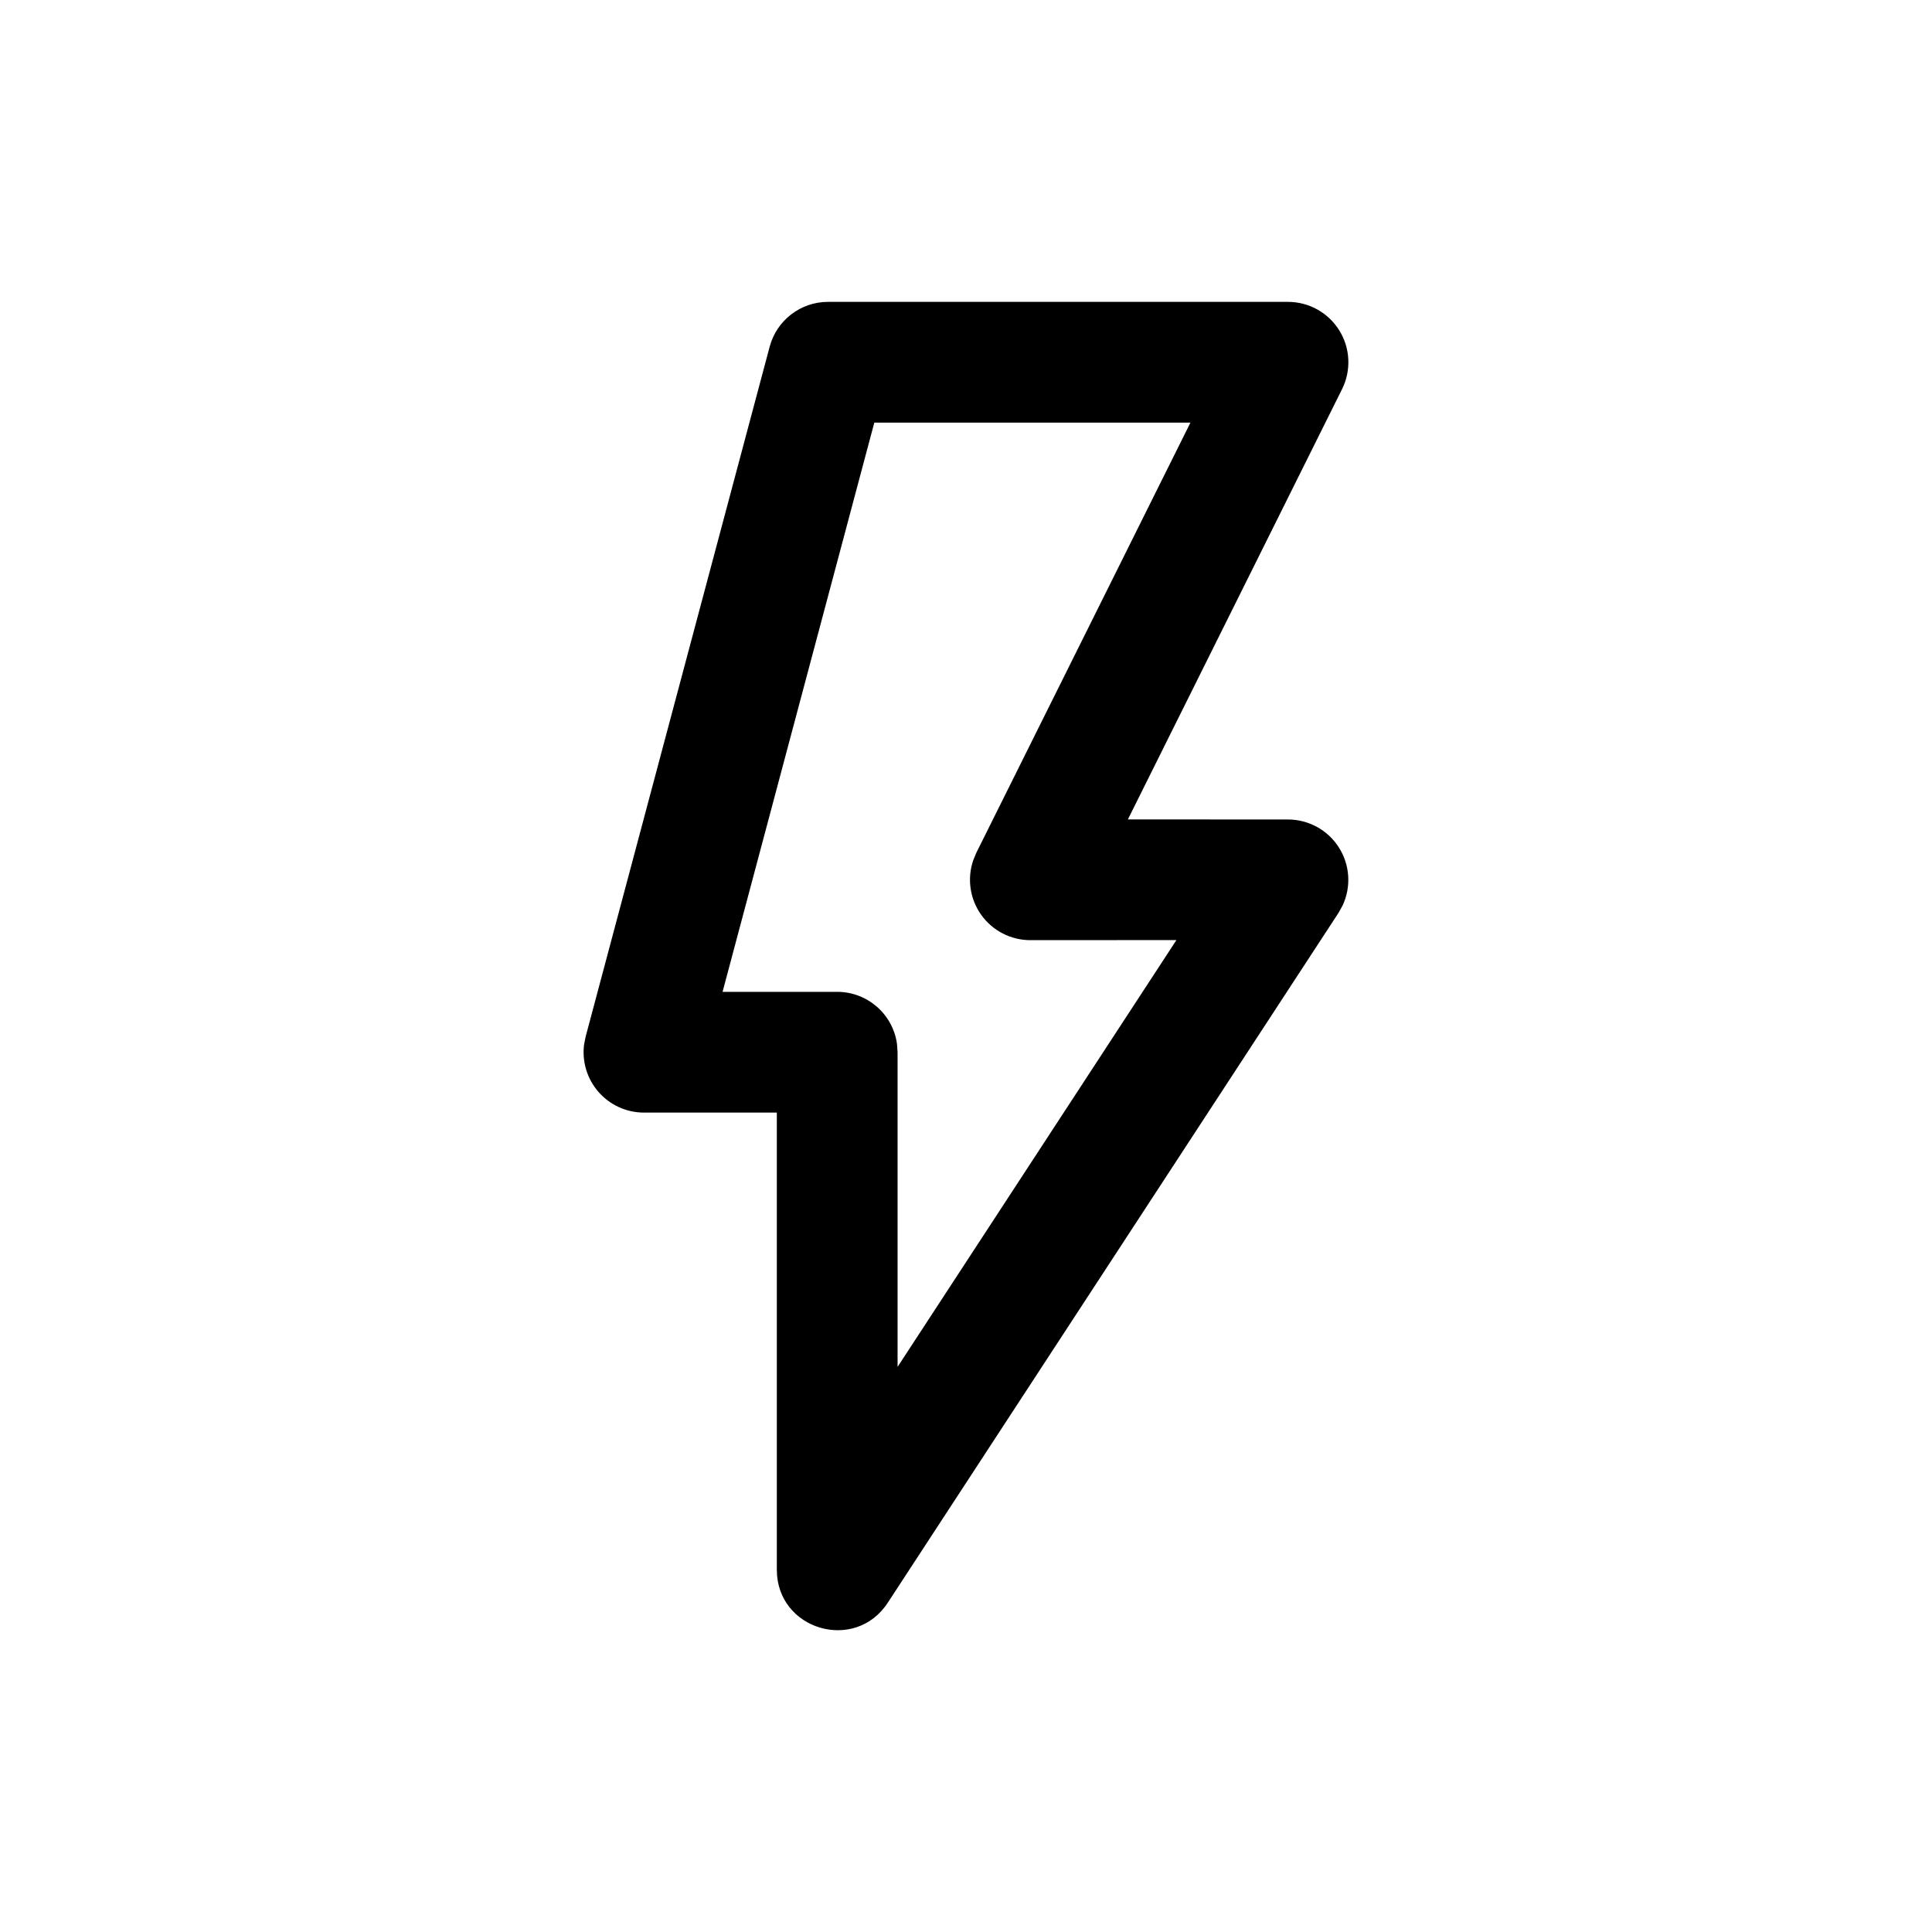
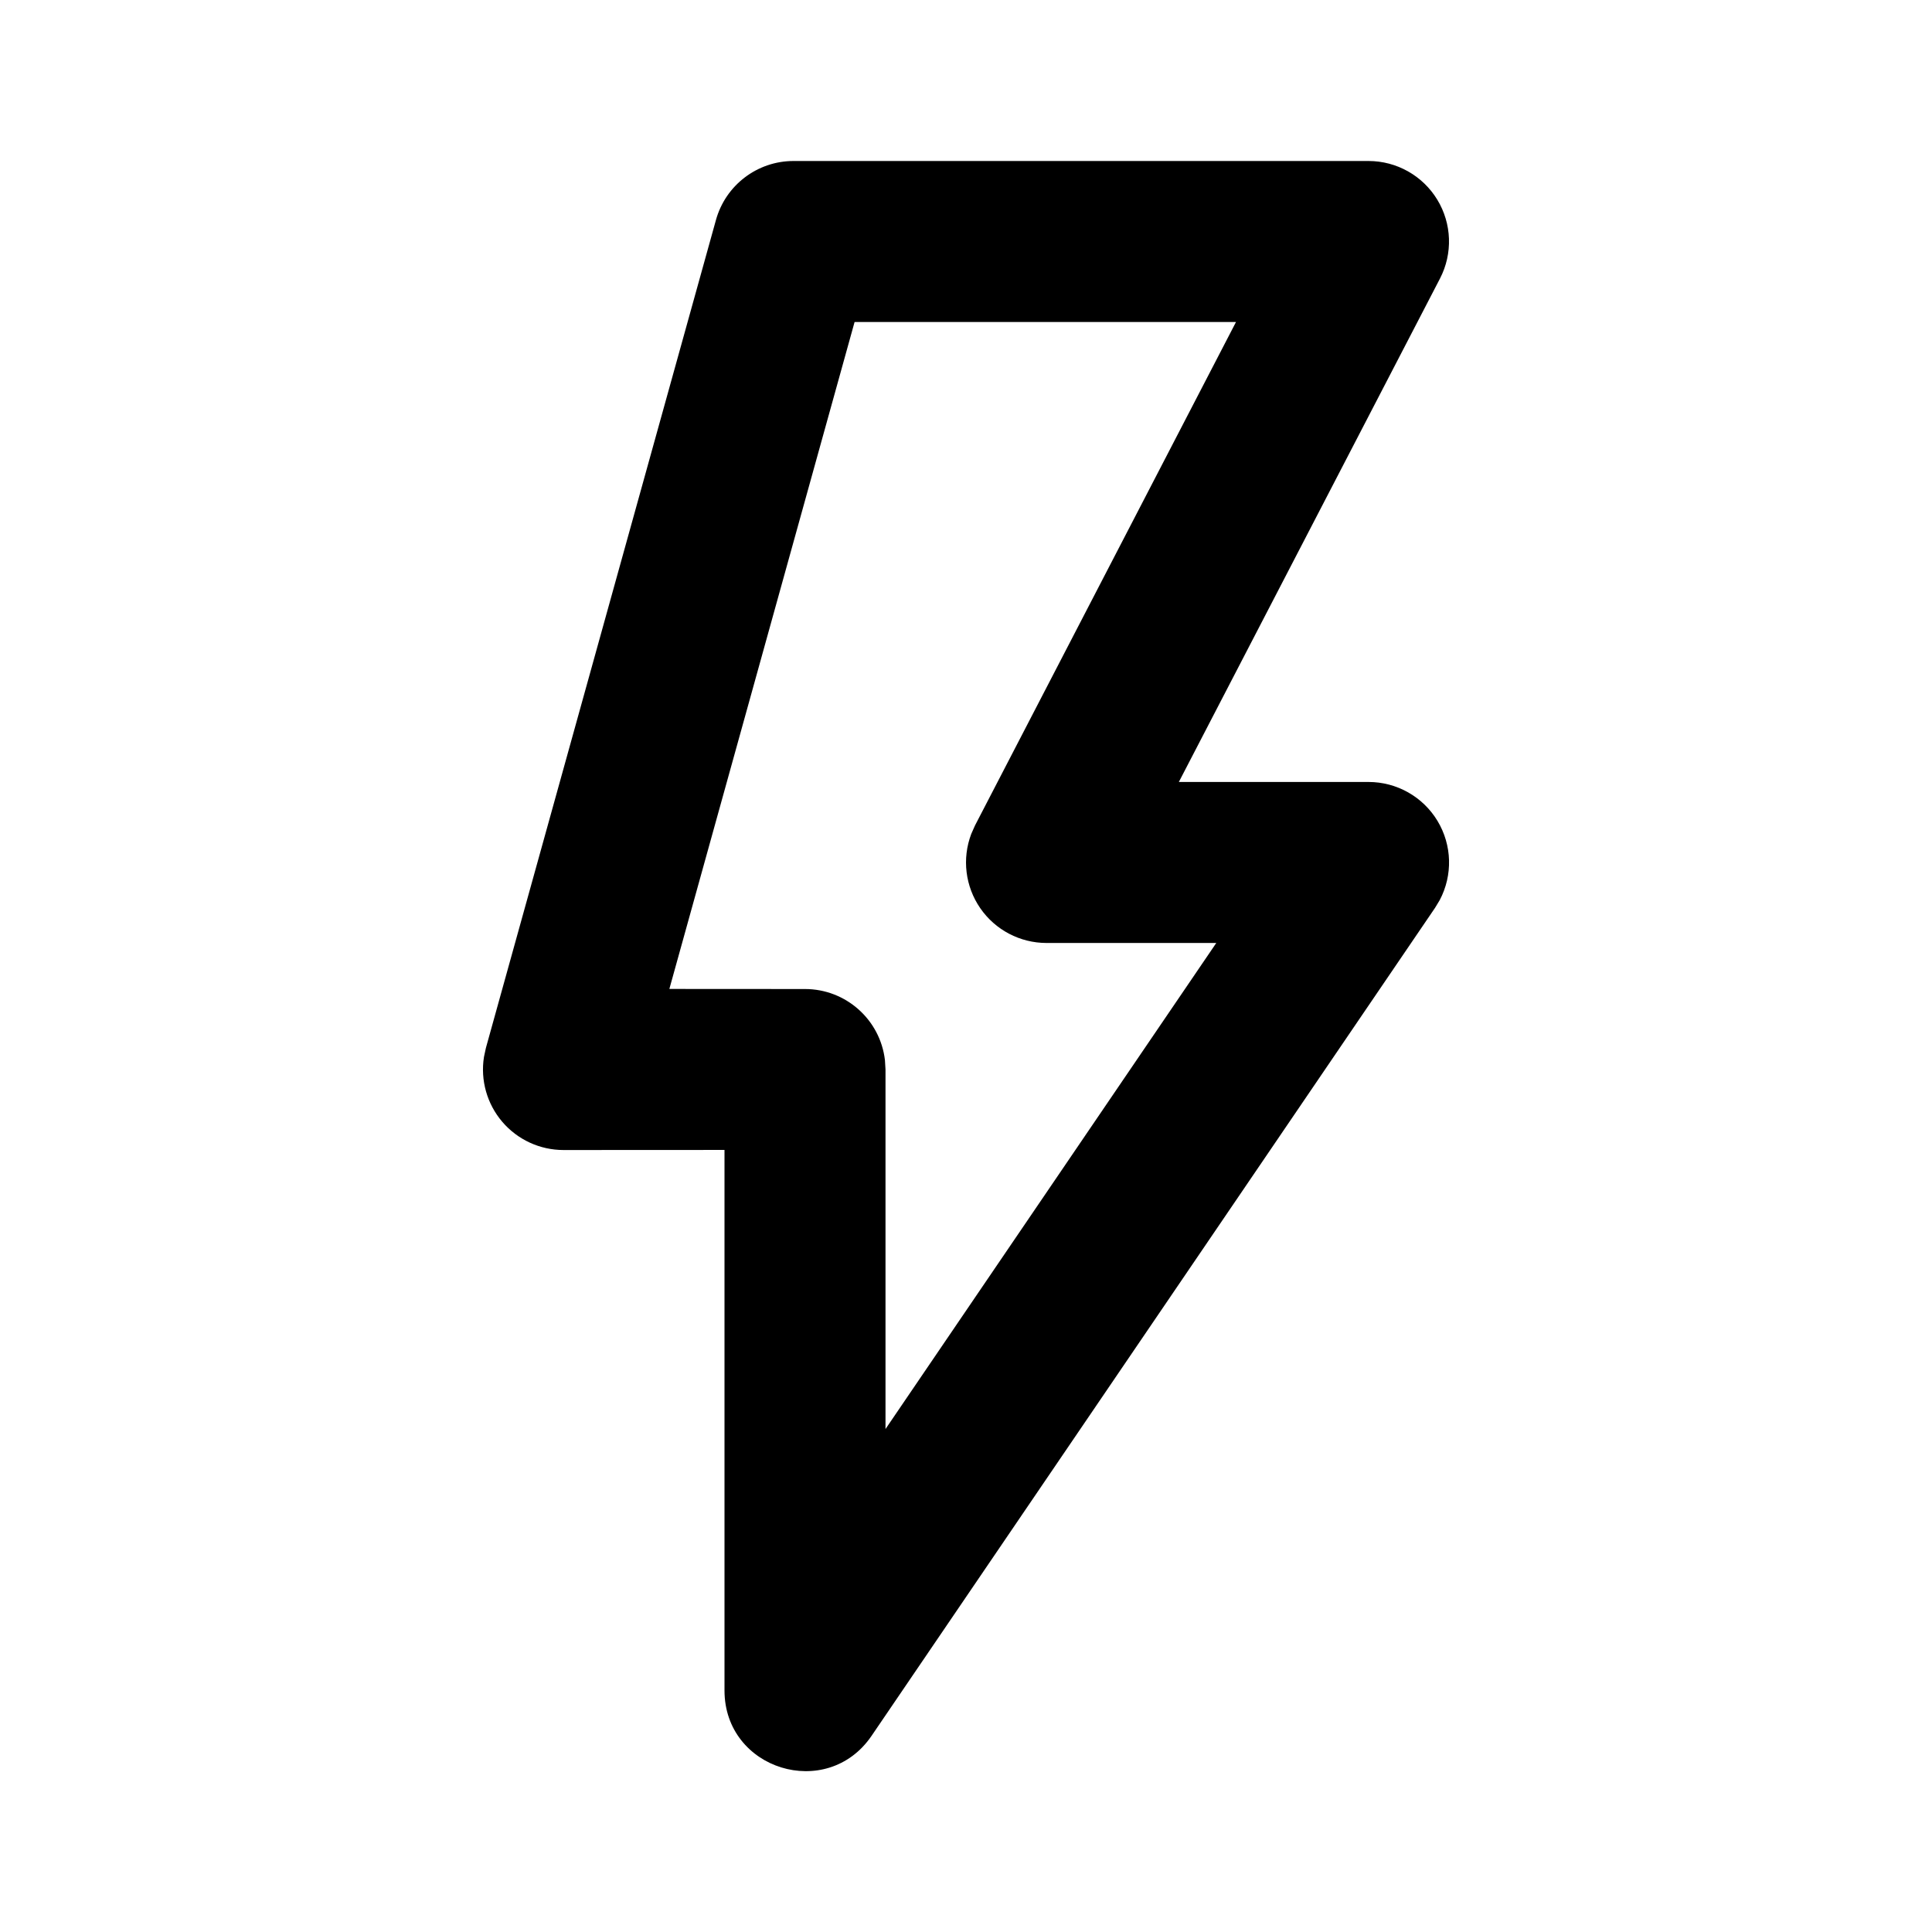
<svg xmlns="http://www.w3.org/2000/svg" width="24" height="24" viewBox="0 0 24 24">
-   <path d="M16 3.75h-5.714a.75.75 0 0 0-.725.557l-2.286 8.571-.019.095a.75.75 0 0 0 .744.848h1.65V19.5c0 .746.97 1.034 1.378.41l5.6-8.571.05-.09A.75.75 0 0 0 16 10.18l-1.989-.001 2.66-5.344A.75.75 0 0 0 16 3.75zm-1.212 1.5-2.66 5.344-.039.095a.75.75 0 0 0 .711.99l1.814-.001-3.464 5.302v-3.909l-.007-.101a.75.75 0 0 0-.743-.649H8.976l1.885-7.071h3.927z" fill="currentColor" fill-rule="nonzero" />
+   <path d="M17 2H9.857a1 1 0 0 0-.963.732L6.036 13.018l-.024.112A1 1 0 0 0 7 14.286l2-.001V21c0 .984 1.273 1.377 1.827.563l7-10.286.058-.096A1 1 0 0 0 17 9.714h-2.356l3.244-6.254A1 1 0 0 0 17 2zm-1.646 2-3.242 6.254-.047.106A1 1 0 0 0 13 11.714h2.109L11 17.752v-4.466l-.007-.117a1 1 0 0 0-.993-.883l-1.685-.001L10.616 4h4.738z" fill="currentColor" fill-rule="nonzero" />
</svg>
